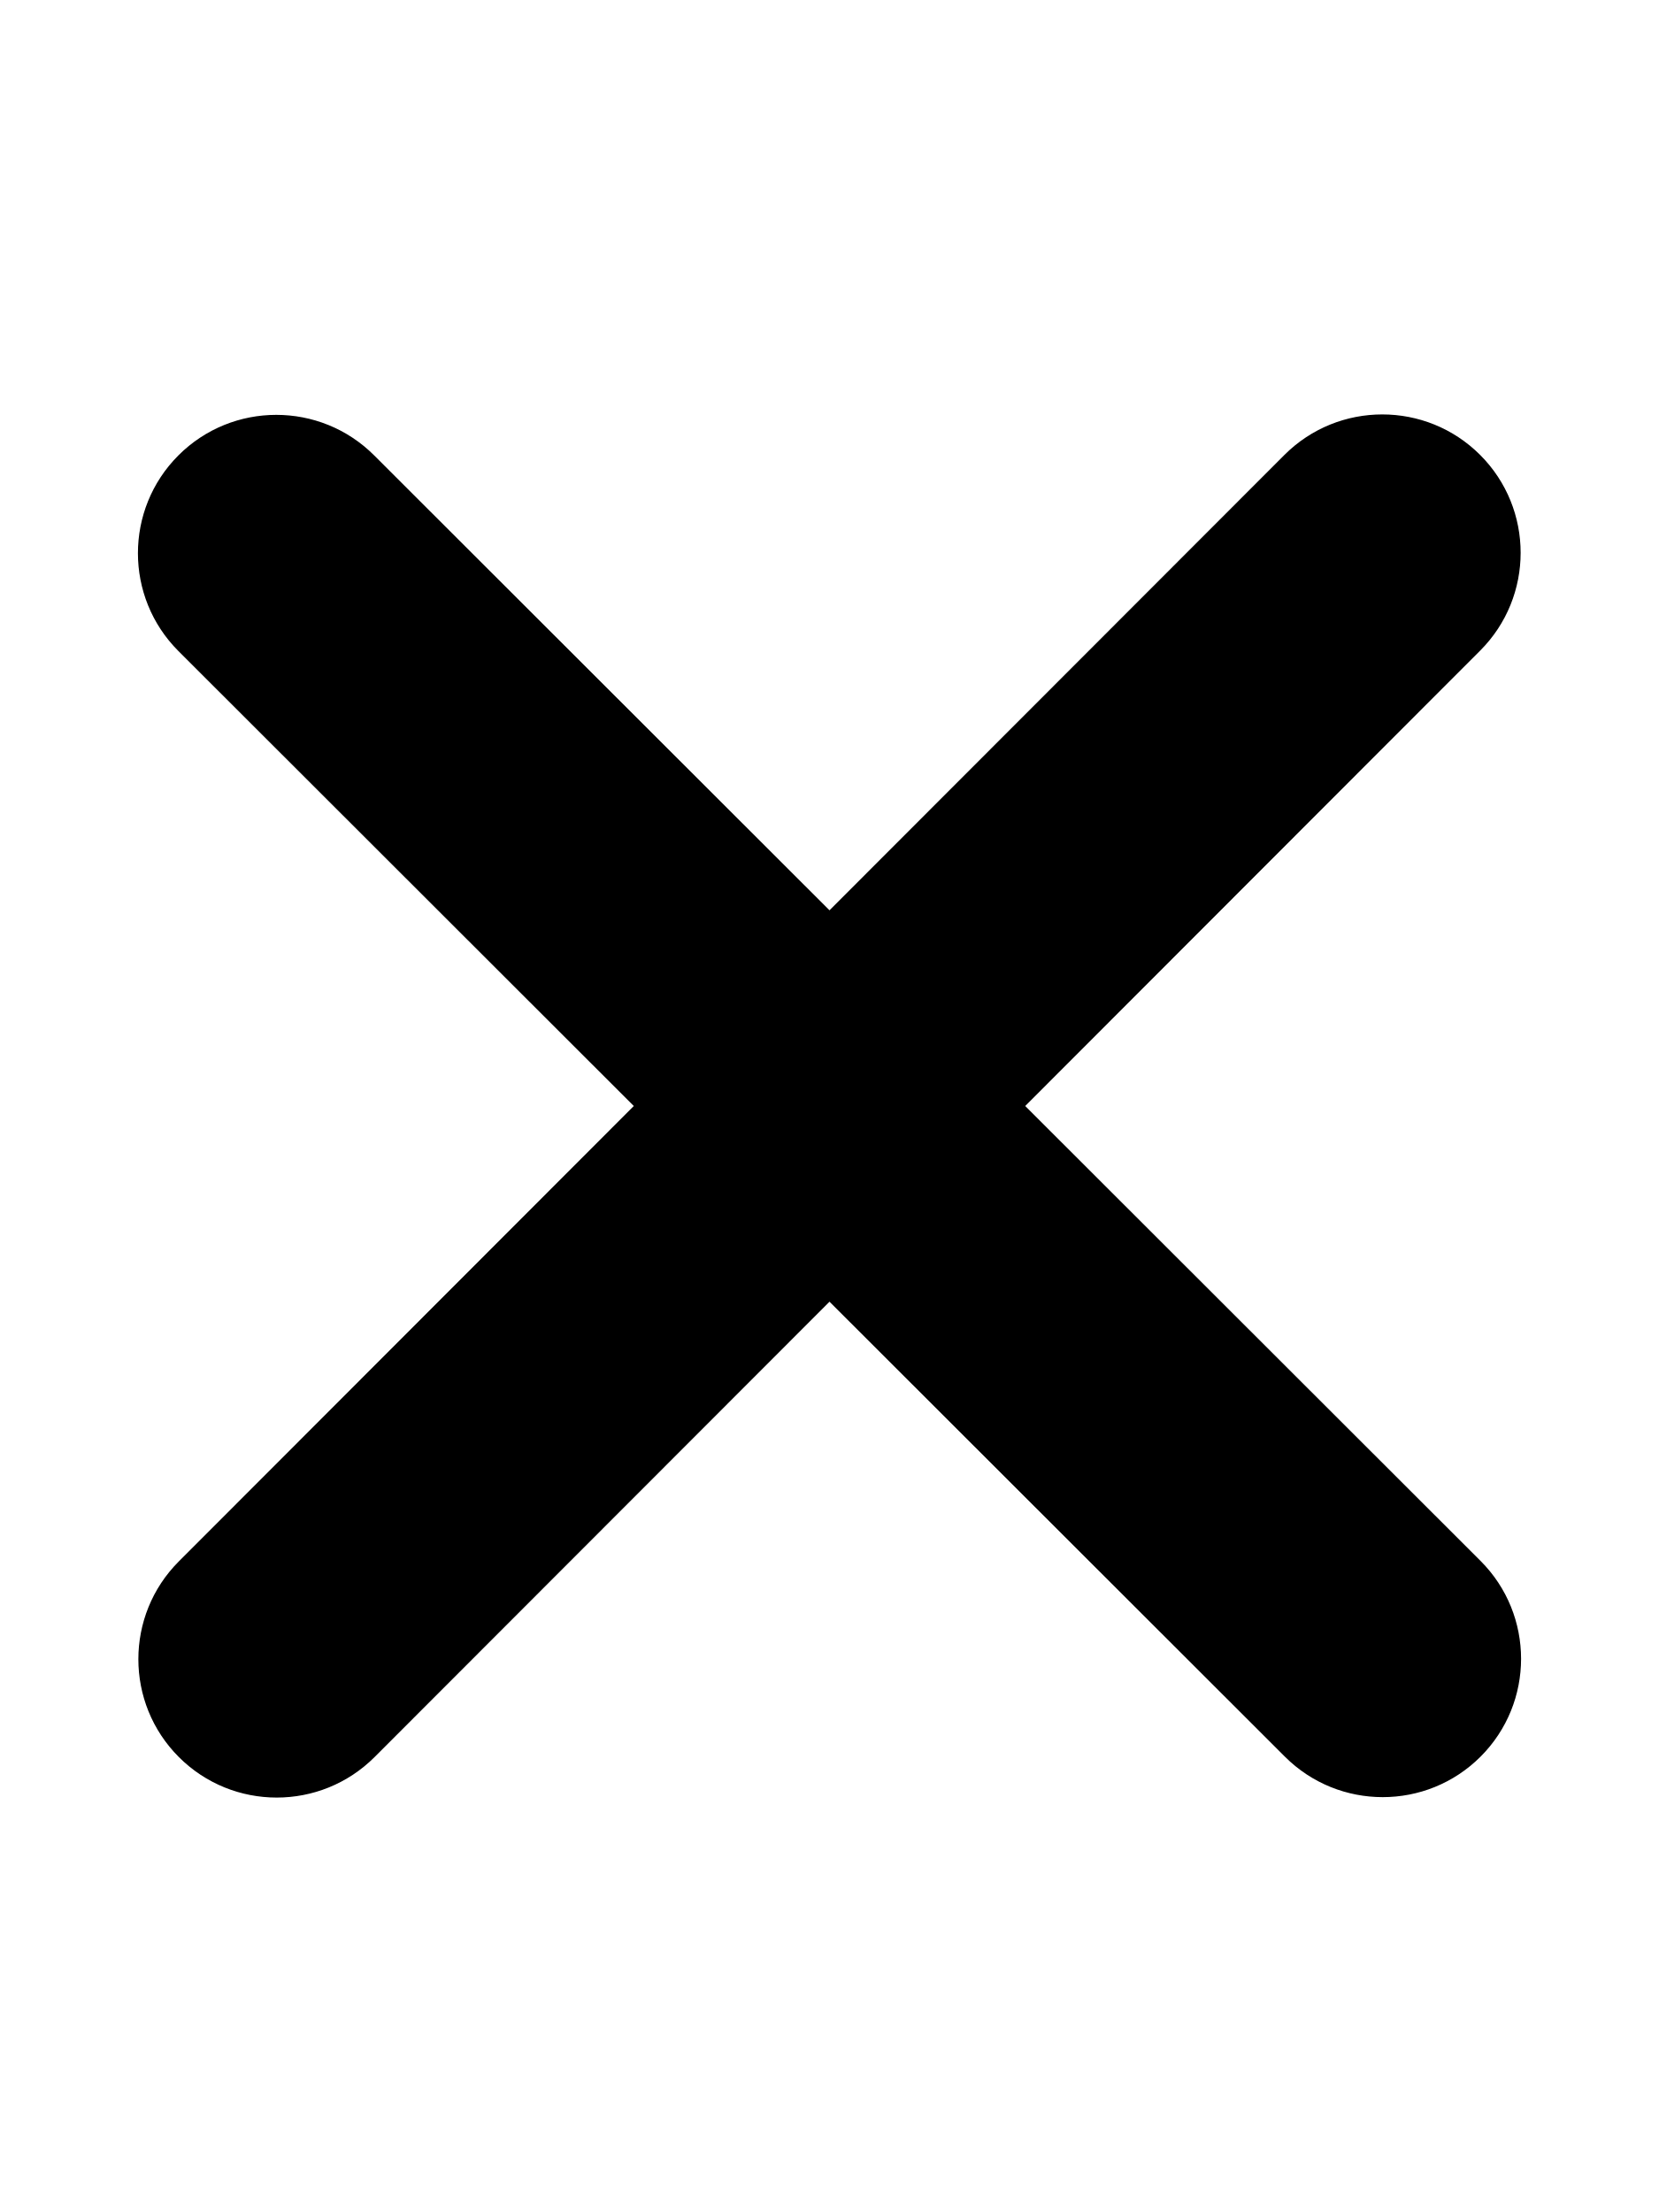
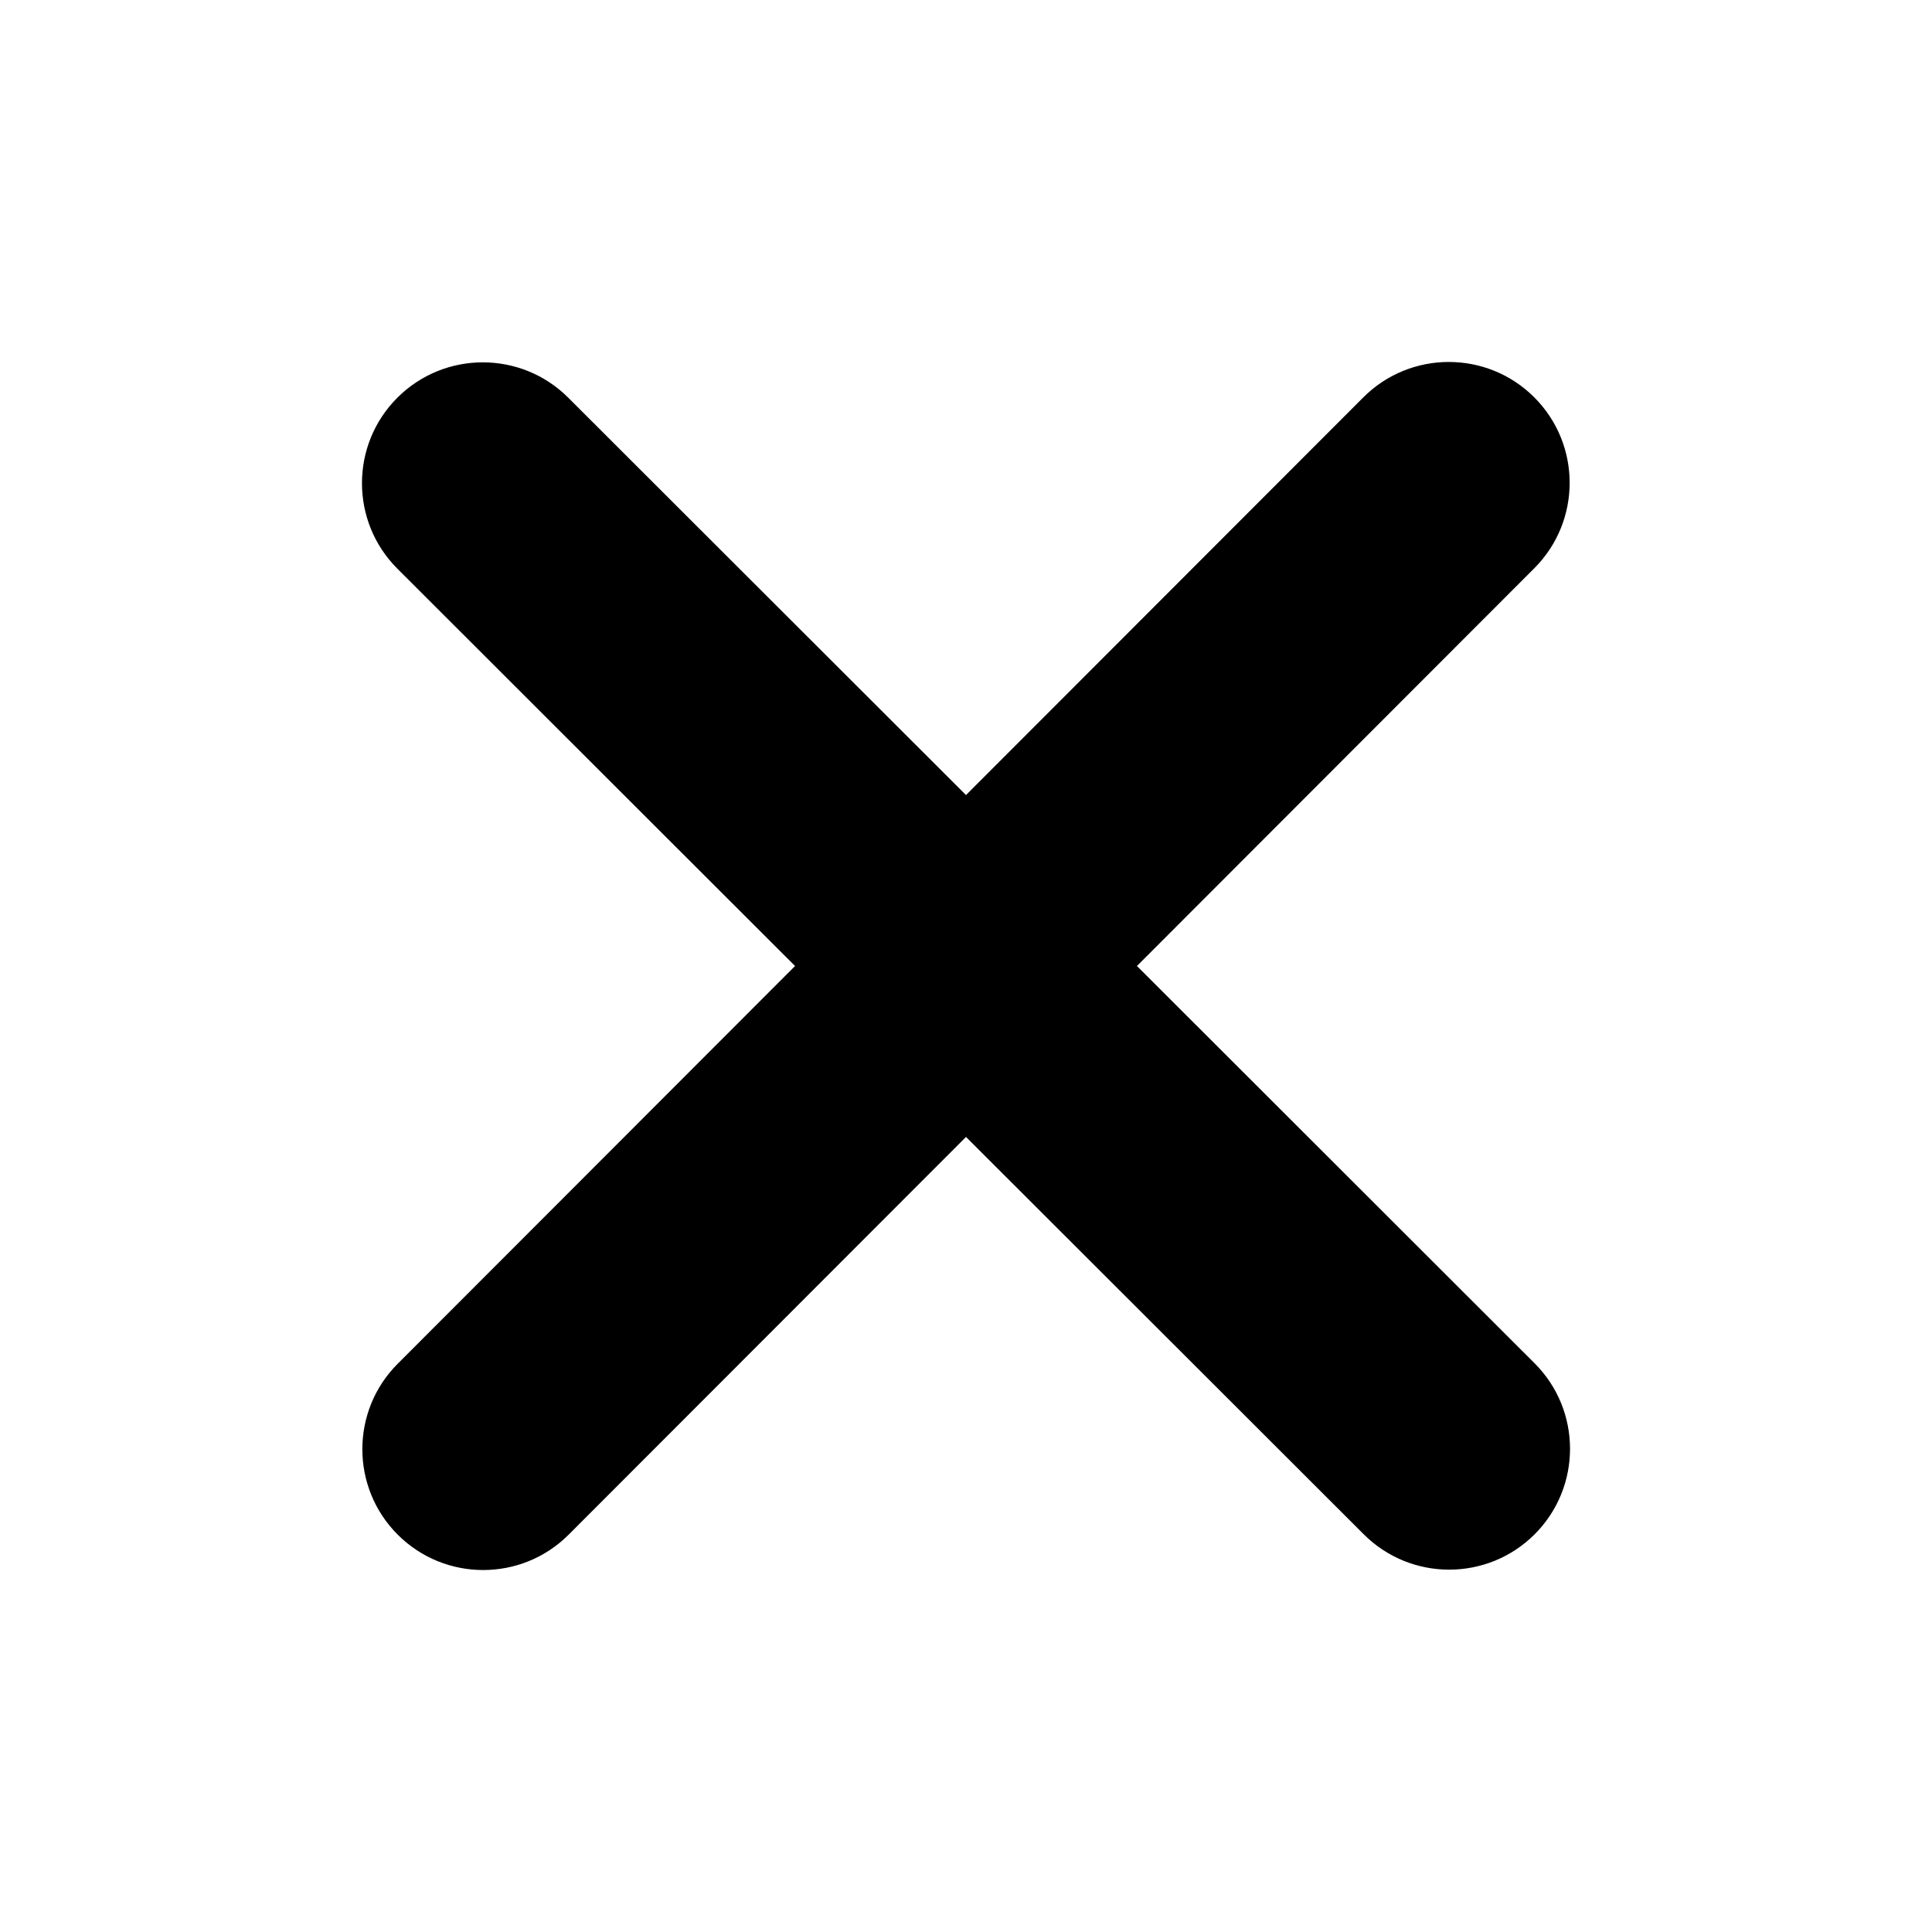
- <svg xmlns="http://www.w3.org/2000/svg" fill="none" height="1em" viewBox="0 0 384 512">
+ <svg xmlns="http://www.w3.org/2000/svg" fill="none" height="25px" width="25px" viewBox="0 0 384 512">
  <path fill="currentColor" d="M342.6 150.6c12.5-12.5 12.5-32.8 0-45.3s-32.8-12.5-45.3 0L192 210.7 86.6 105.4c-12.5-12.5-32.8-12.5-45.3 0s-12.5 32.8 0 45.3L146.7 256 41.4 361.4c-12.5 12.5-12.5 32.8 0 45.3s32.8 12.5 45.3 0L192 301.3 297.4 406.6c12.5 12.5 32.8 12.5 45.3 0s12.5-32.8 0-45.3L237.3 256 342.6 150.6z" />
</svg>
